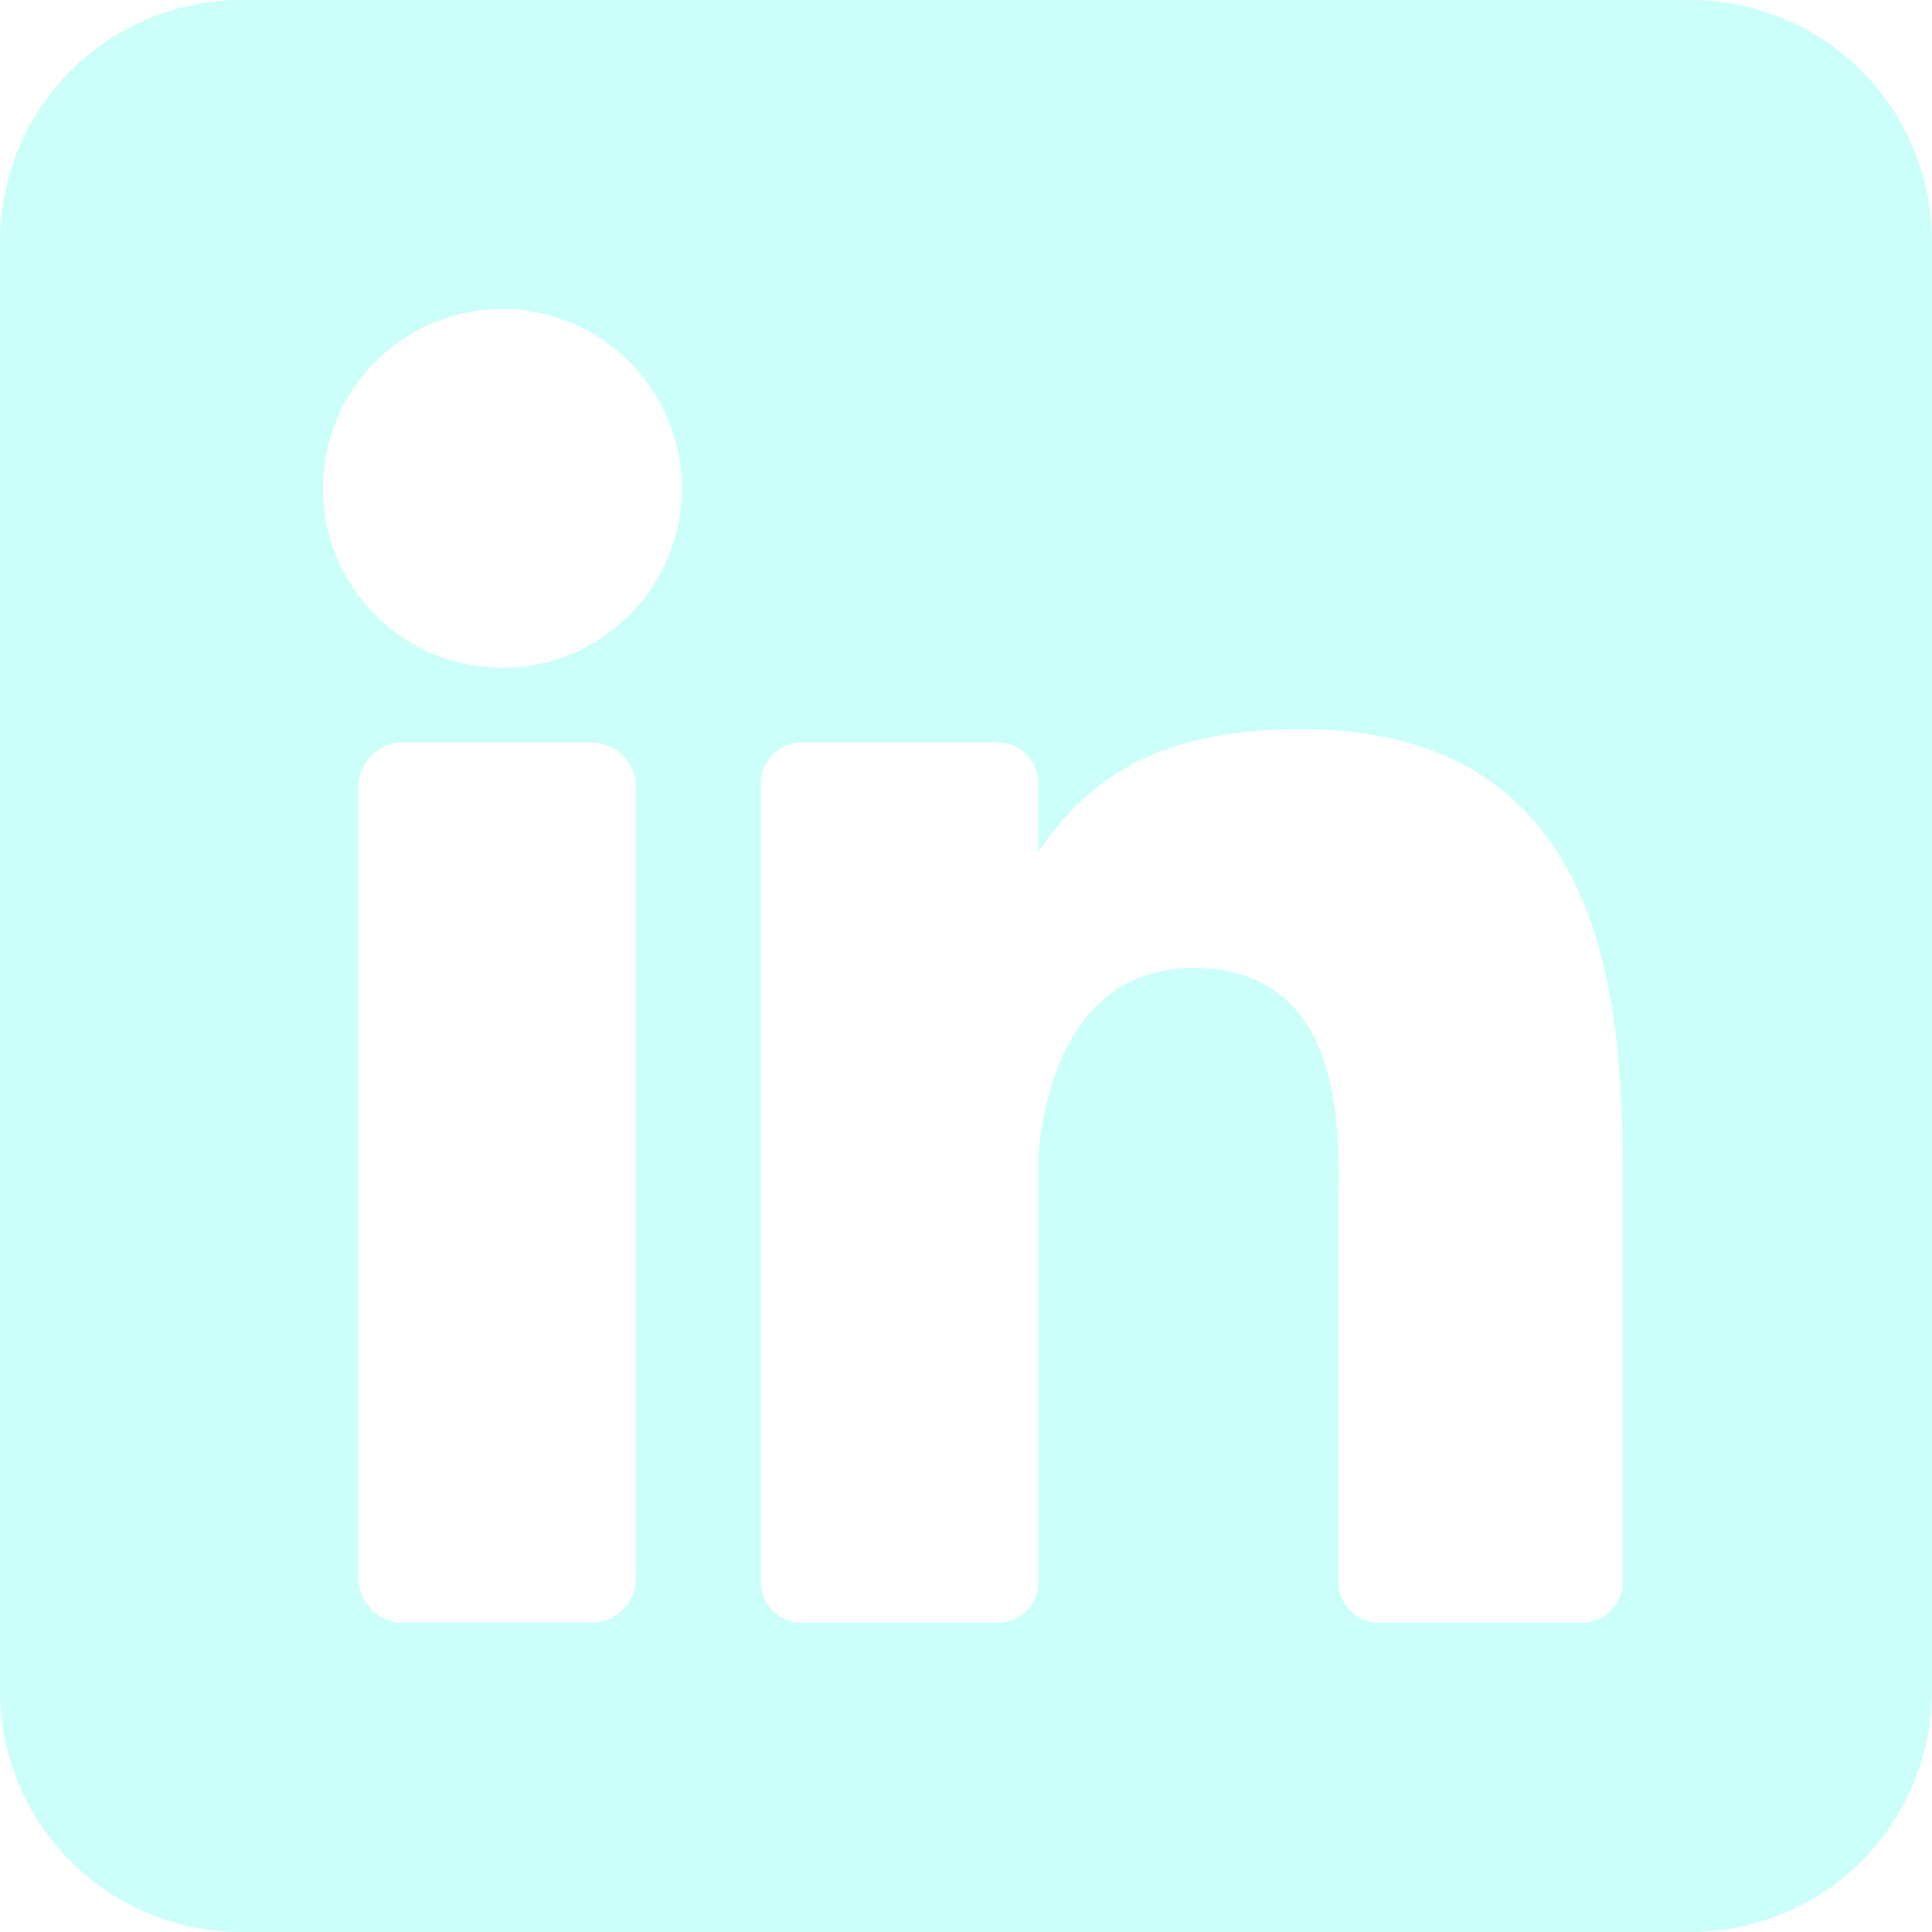
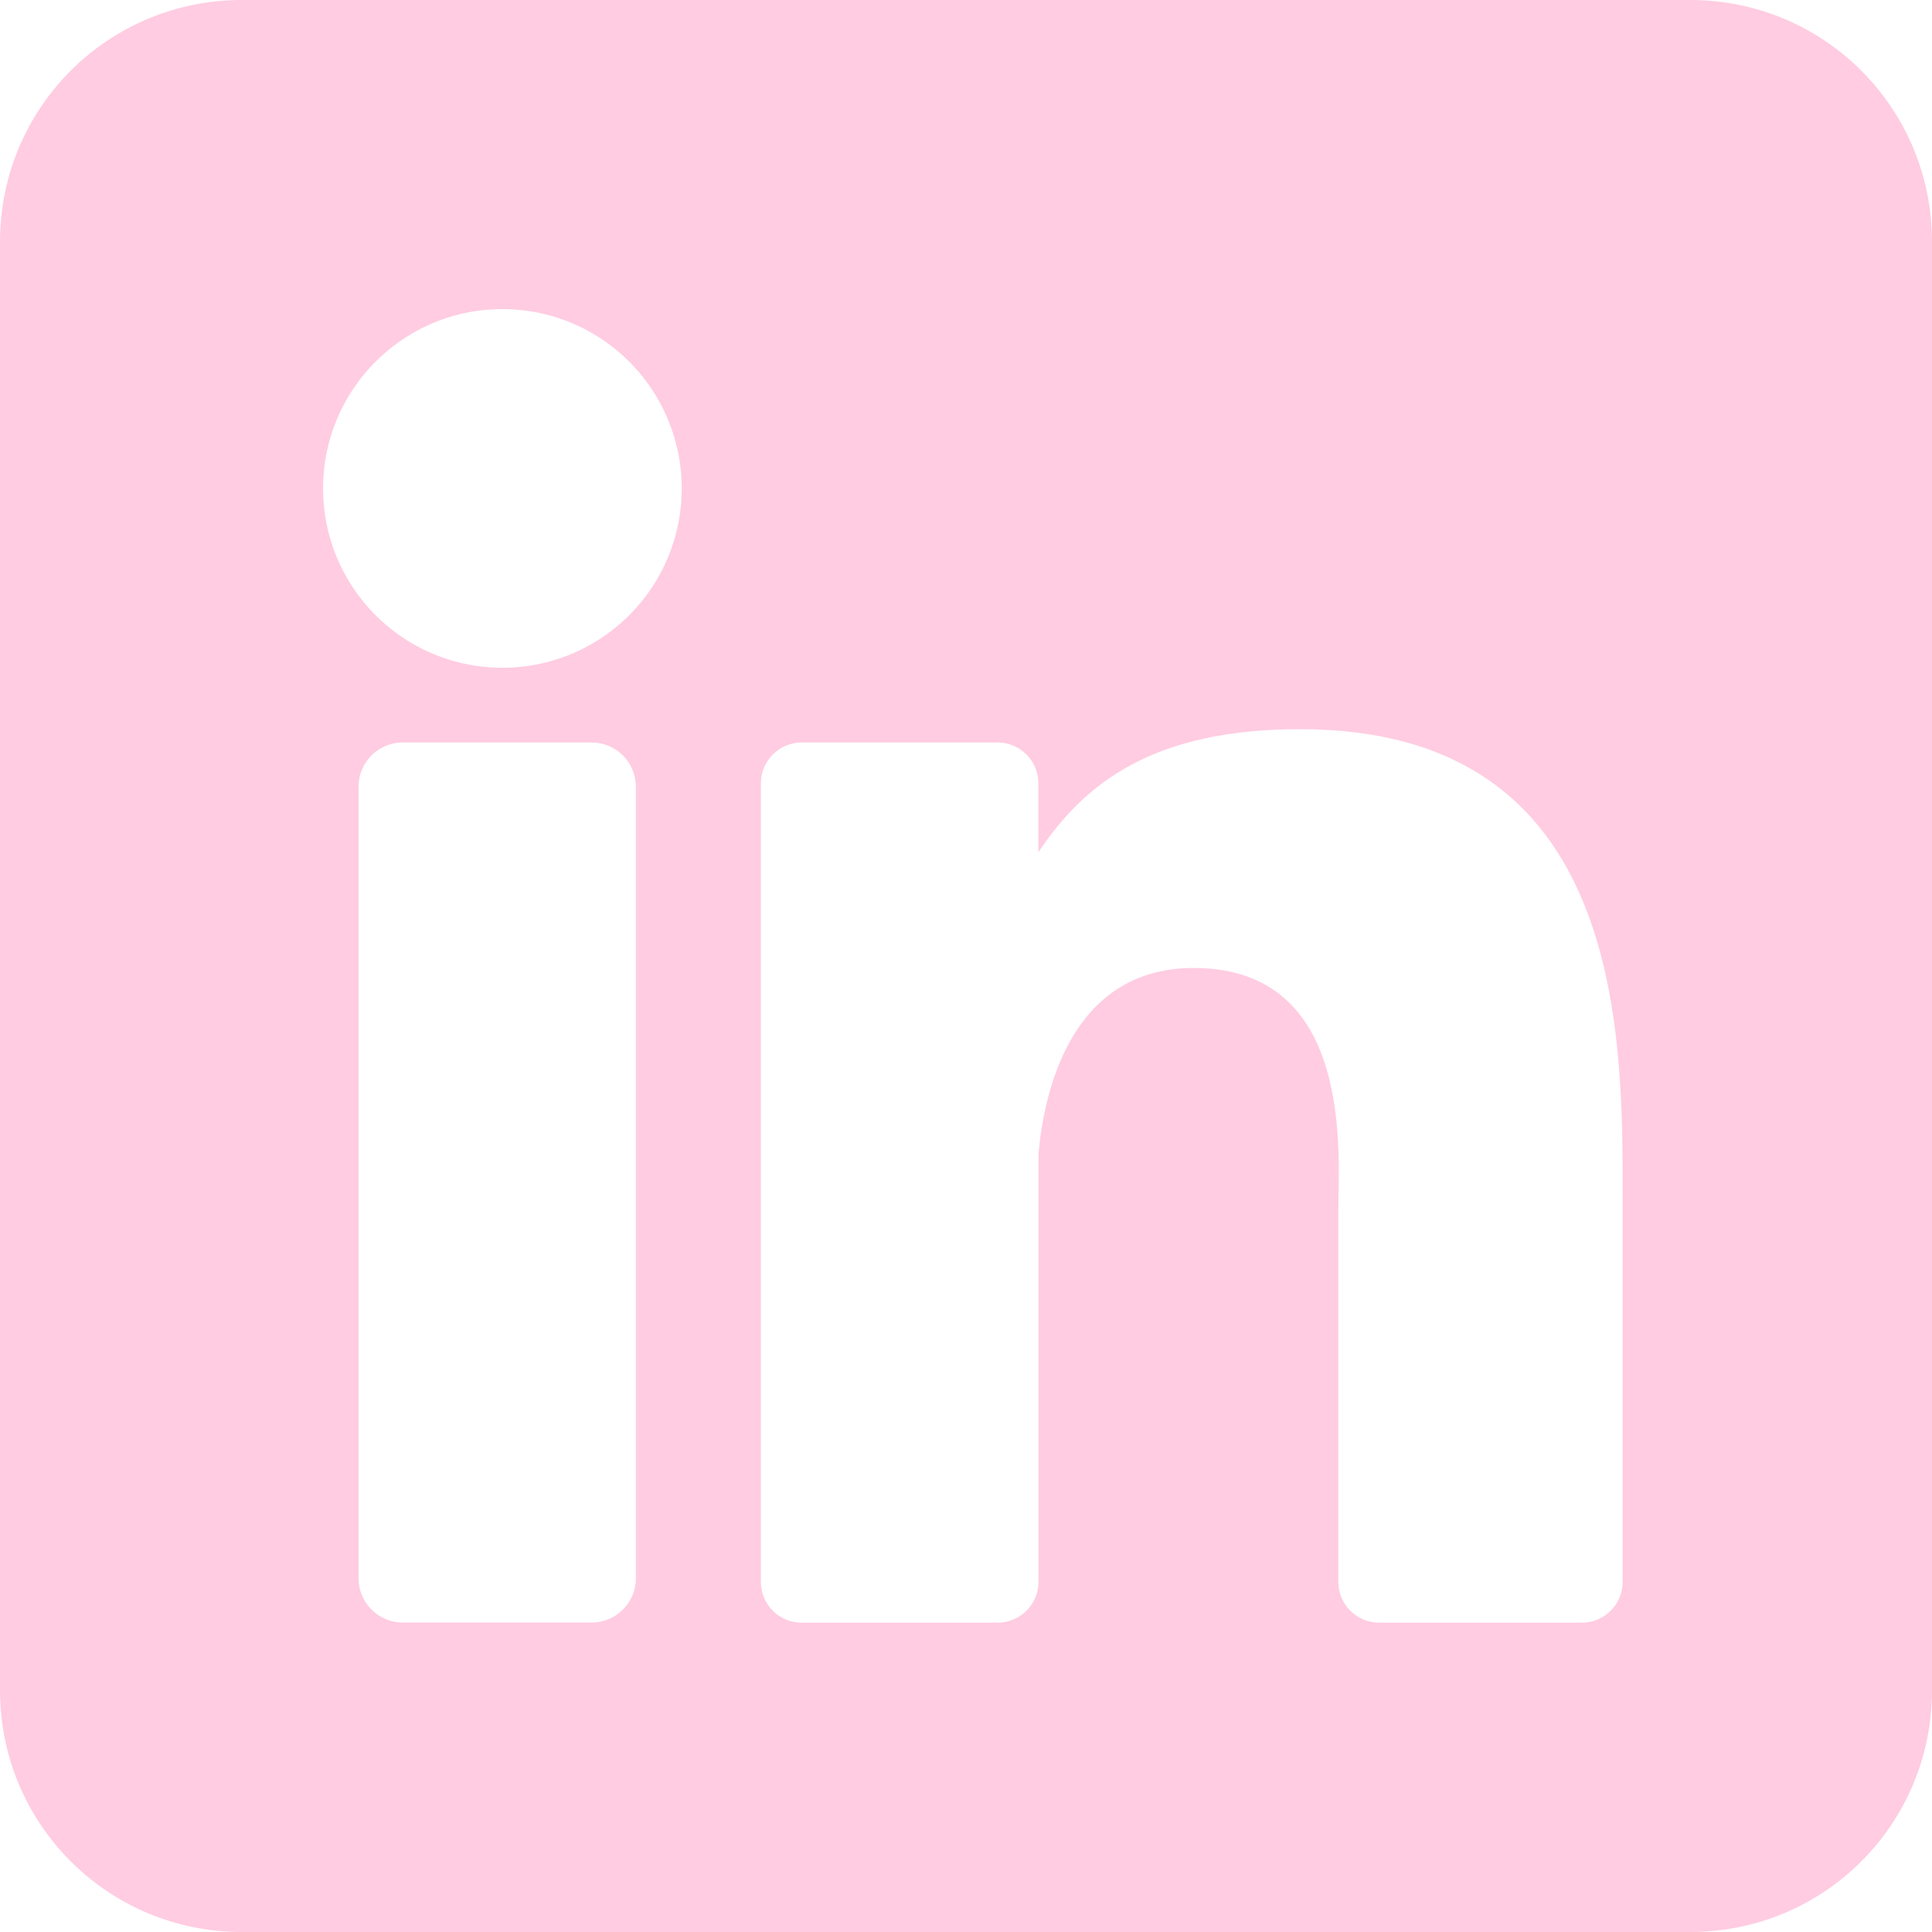
<svg xmlns="http://www.w3.org/2000/svg" width="50" height="50" viewBox="0 0 13.229 13.229">
-   <path style="opacity:1;fill:#ccfffa;fill-opacity:1;stroke-width:.393;stroke-linecap:square" d="M3.706 195.087c-.917 0-1.656.739-1.656 1.656v9.917c0 .918.739 1.656 1.656 1.656h9.917c.918 0 1.656-.738 1.656-1.656v-9.917c0-.917-.738-1.656-1.656-1.656H3.706zm1.749 2.117a1.228 1.228 0 1 1 0 2.455 1.228 1.228 0 0 1 0-2.455zm5.497 2.876c2.221 0 2.209 2.075 2.209 3.215v2.623a.28.28 0 0 1-.28.28h-1.387a.28.28 0 0 1-.28-.28v-2.542c0-.38.112-1.661-.99-1.661-.855 0-1.028.877-1.063 1.271v2.932a.28.28 0 0 1-.28.28H7.54a.279.279 0 0 1-.28-.28v-5.468c0-.154.126-.279.28-.279H8.88a.28.28 0 0 1 .28.28v.472c.317-.476.788-.843 1.791-.843zm-6.144.091h1.293c.168 0 .303.136.303.303v5.42a.303.303 0 0 1-.303.303H4.808a.303.303 0 0 1-.303-.303v-5.42c0-.167.135-.303.303-.303z" transform="translate(-2.05 -195.087)" />
+   <path style="opacity:1;fill:#ffcce1;fill-opacity:1;stroke-width:.393;stroke-linecap:square" d="M3.706 195.087c-.917 0-1.656.739-1.656 1.656v9.917c0 .918.739 1.656 1.656 1.656h9.917c.918 0 1.656-.738 1.656-1.656v-9.917c0-.917-.738-1.656-1.656-1.656H3.706zm1.749 2.117a1.228 1.228 0 1 1 0 2.455 1.228 1.228 0 0 1 0-2.455zm5.497 2.876c2.221 0 2.209 2.075 2.209 3.215v2.623a.28.28 0 0 1-.28.28h-1.387a.28.28 0 0 1-.28-.28v-2.542c0-.38.112-1.661-.99-1.661-.855 0-1.028.877-1.063 1.271v2.932a.28.28 0 0 1-.28.28H7.54a.279.279 0 0 1-.28-.28v-5.468c0-.154.126-.279.28-.279H8.88a.28.28 0 0 1 .28.28v.472c.317-.476.788-.843 1.791-.843zm-6.144.091h1.293c.168 0 .303.136.303.303v5.42a.303.303 0 0 1-.303.303H4.808a.303.303 0 0 1-.303-.303v-5.42c0-.167.135-.303.303-.303z" transform="translate(-2.05 -195.087)" />
</svg>
